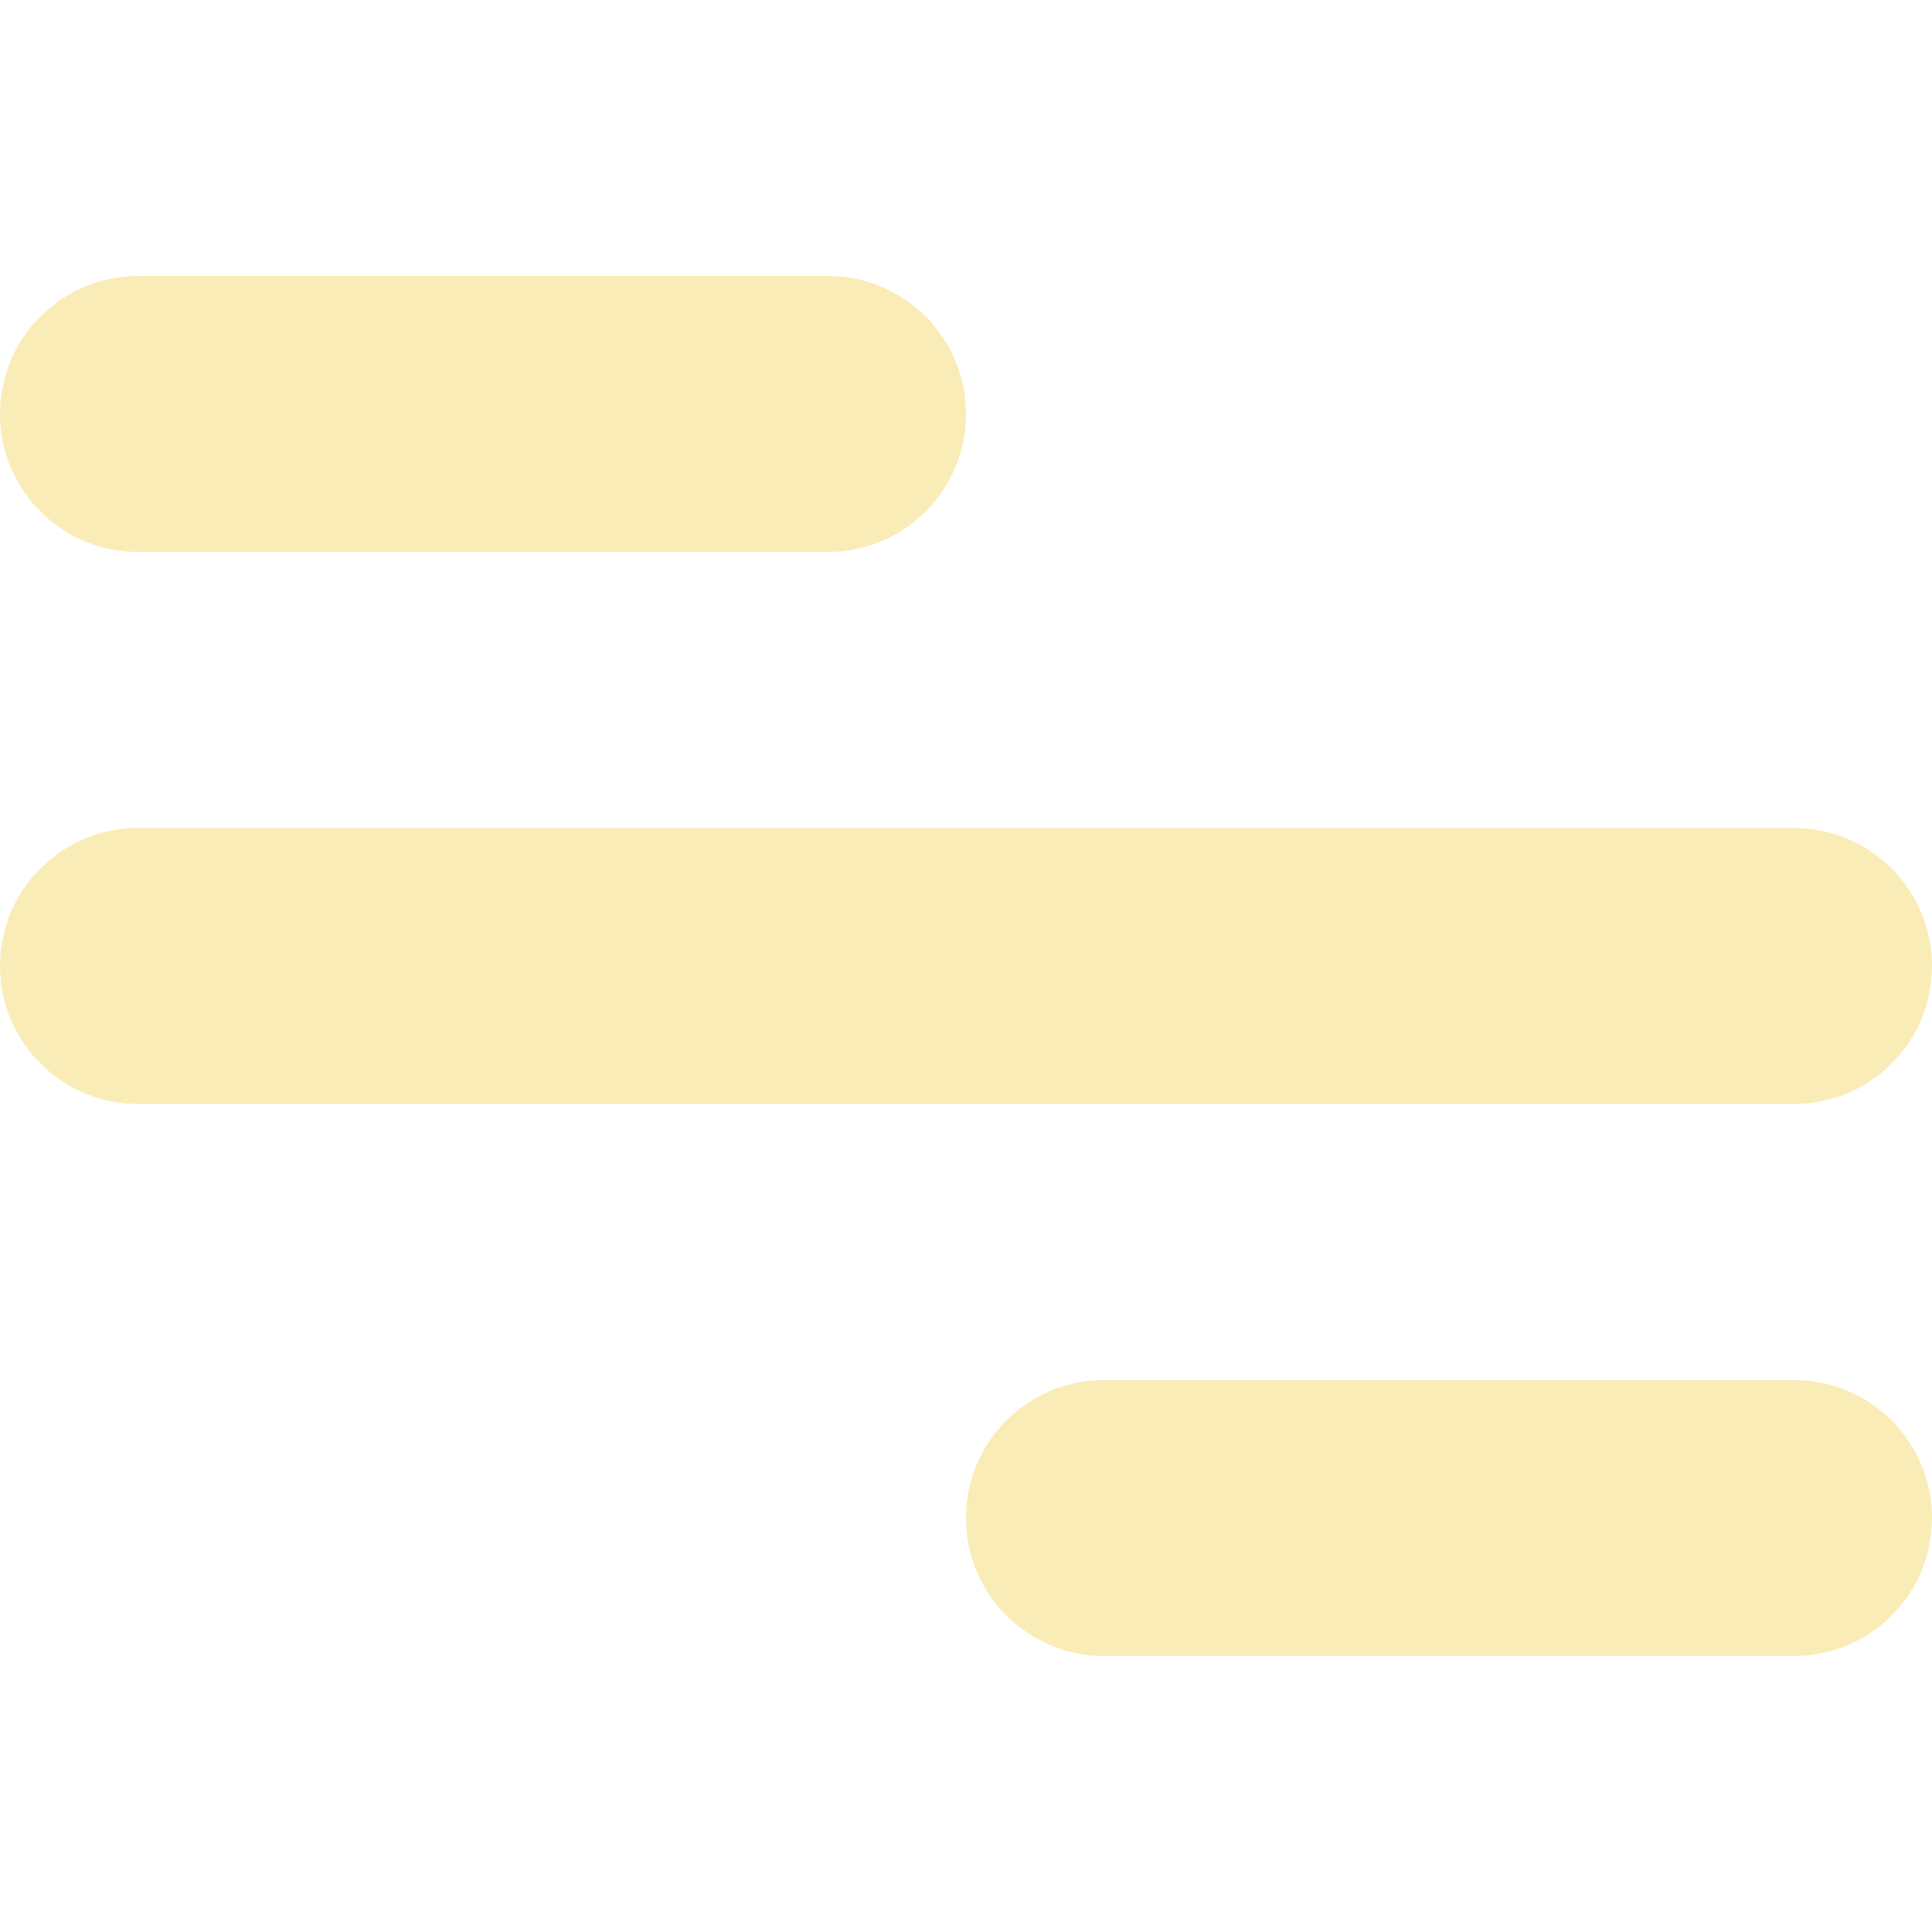
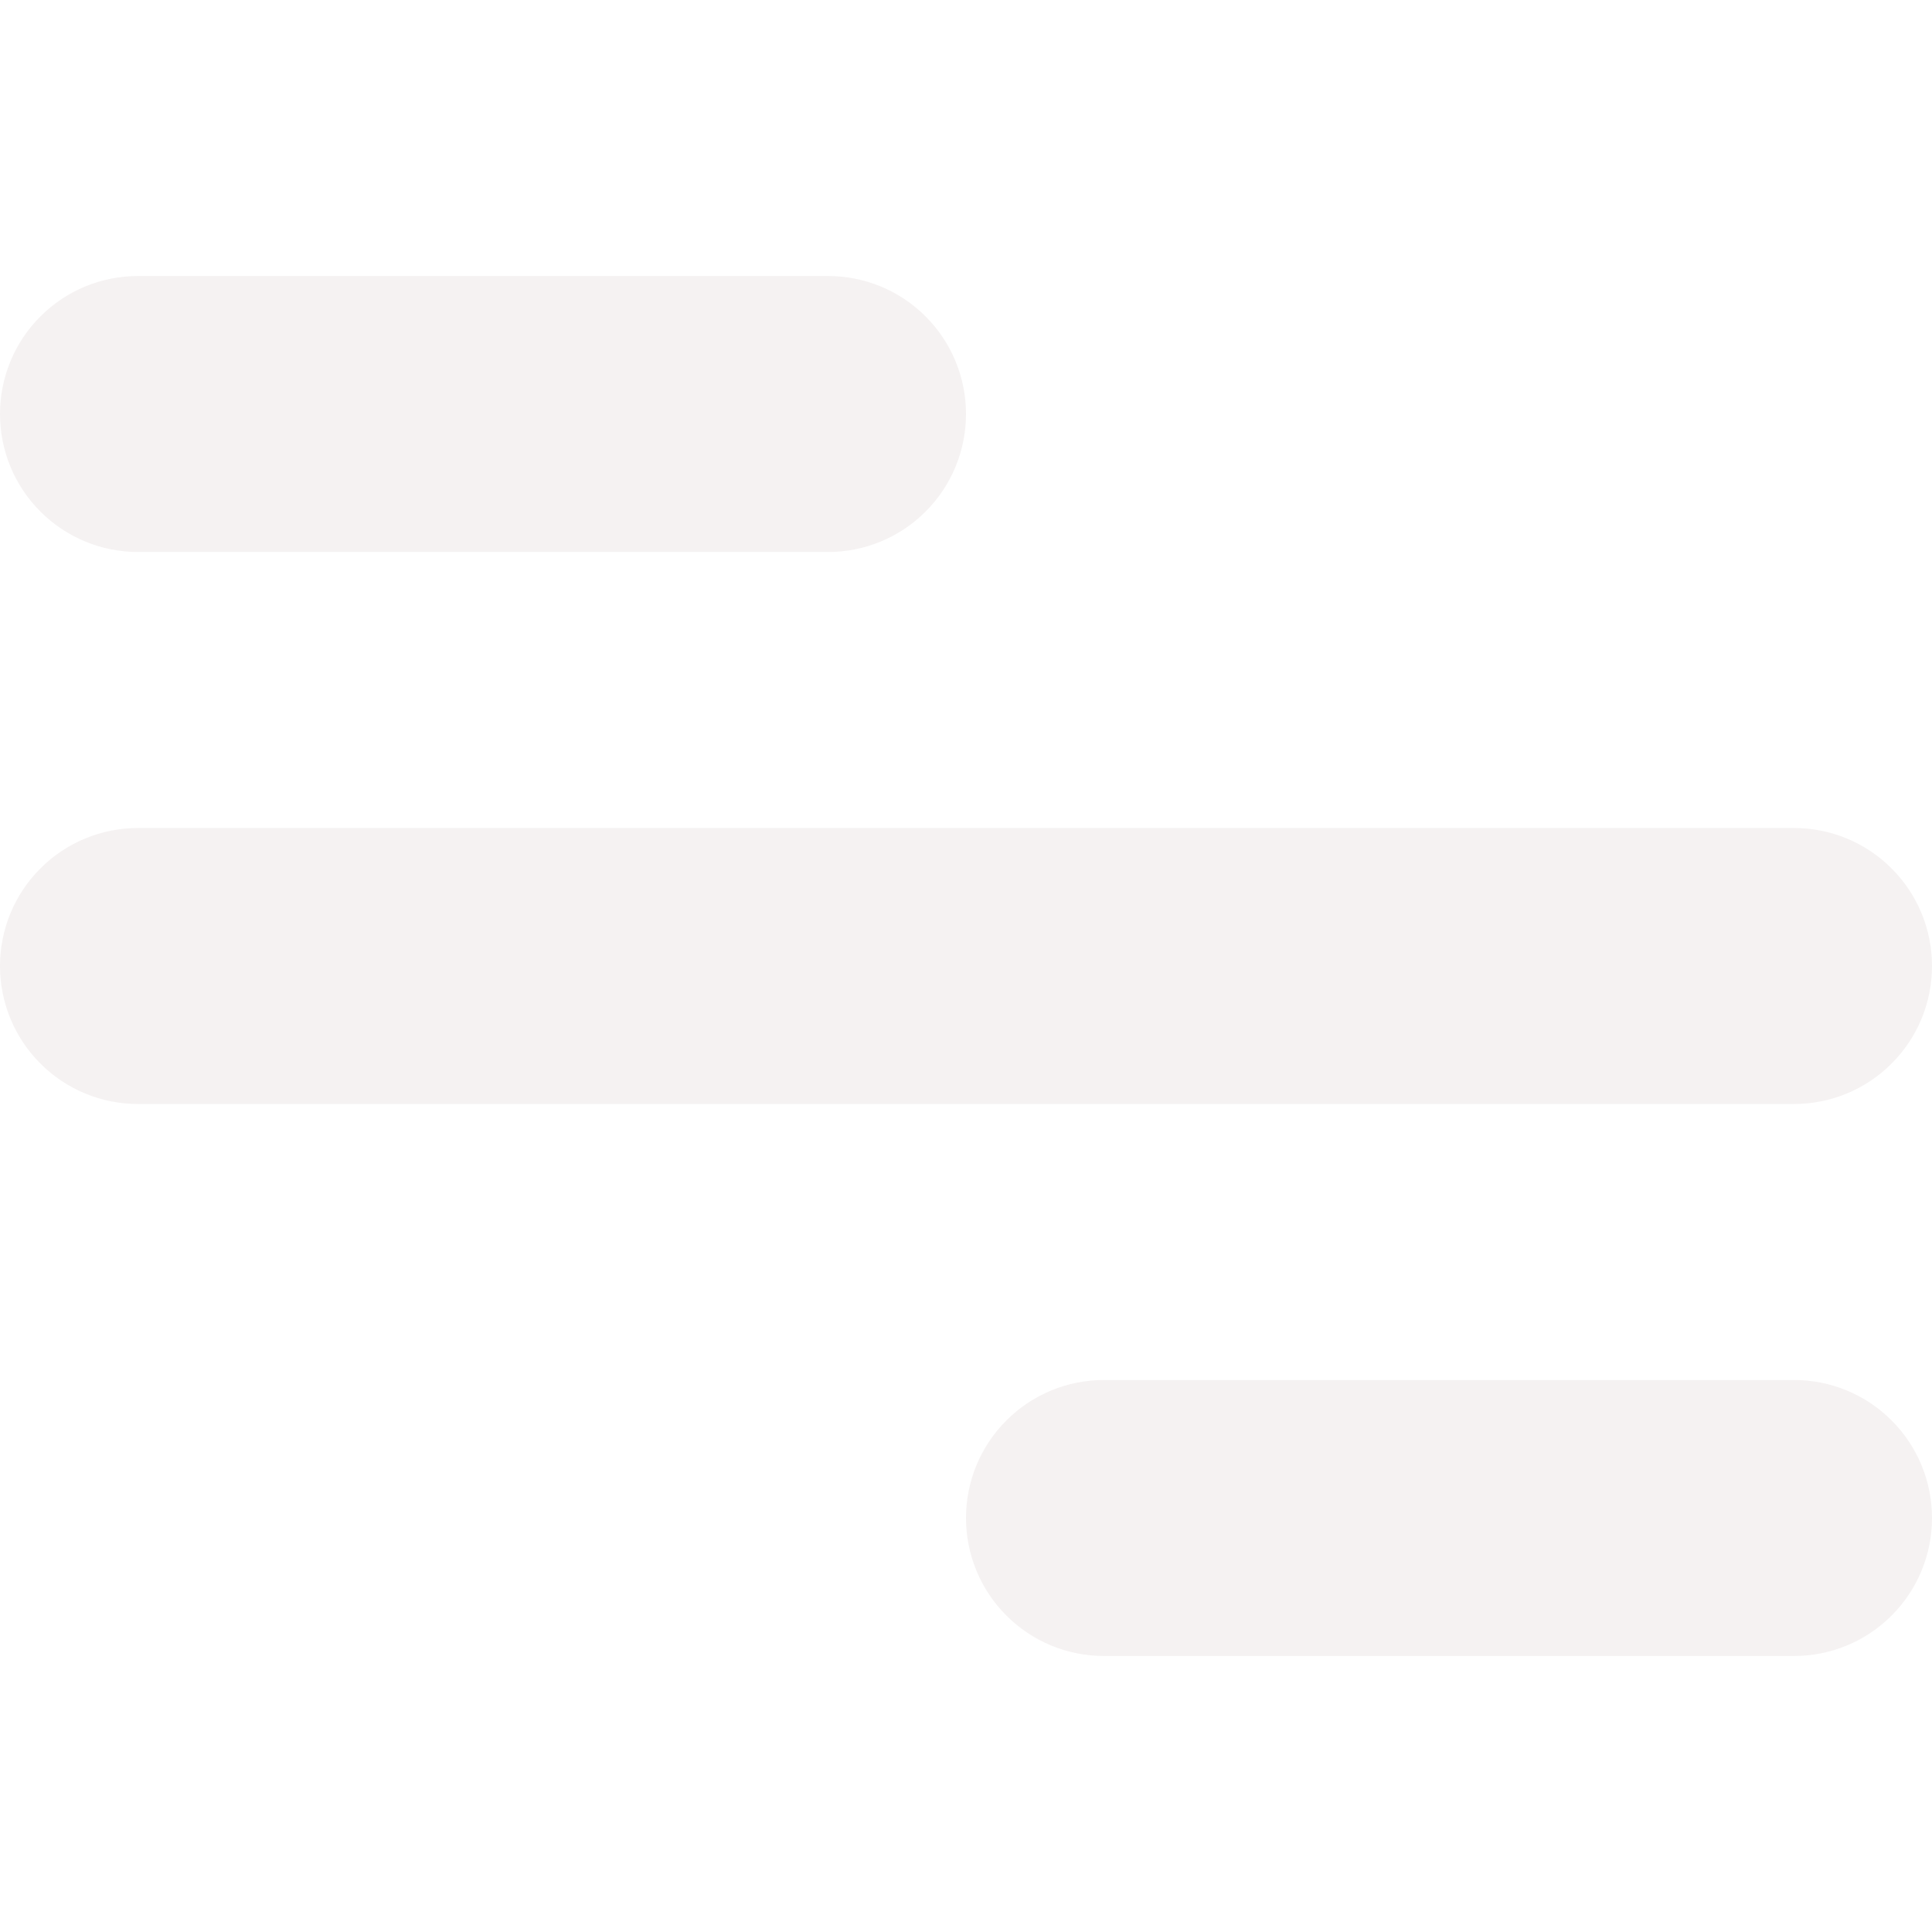
<svg xmlns="http://www.w3.org/2000/svg" width="24" height="24" viewBox="0 0 14 10" fill="none">
-   <path d="M1 0H6C6.265 0 6.52 0.105 6.707 0.293C6.895 0.48 7 0.735 7 1C7 1.265 6.895 1.52 6.707 1.707C6.52 1.895 6.265 2 6 2H1C0.735 2 0.48 1.895 0.293 1.707C0.105 1.52 0 1.265 0 1C0 0.735 0.105 0.48 0.293 0.293C0.48 0.105 0.735 0 1 0ZM8 8H13C13.265 8 13.52 8.105 13.707 8.293C13.895 8.48 14 8.735 14 9C14 9.265 13.895 9.52 13.707 9.707C13.52 9.895 13.265 10 13 10H8C7.735 10 7.48 9.895 7.293 9.707C7.105 9.52 7 9.265 7 9C7 8.735 7.105 8.48 7.293 8.293C7.48 8.105 7.735 8 8 8ZM1 4H13C13.265 4 13.52 4.105 13.707 4.293C13.895 4.48 14 4.735 14 5C14 5.265 13.895 5.52 13.707 5.707C13.52 5.895 13.265 6 13 6H1C0.735 6 0.48 5.895 0.293 5.707C0.105 5.52 0 5.265 0 5C0 4.735 0.105 4.48 0.293 4.293C0.48 4.105 0.735 4 1 4Z" fill="#FAECB6" />
+   <path d="M1 0H6C6.265 0 6.52 0.105 6.707 0.293C6.895 0.48 7 0.735 7 1C7 1.265 6.895 1.52 6.707 1.707C6.52 1.895 6.265 2 6 2H1C0.735 2 0.48 1.895 0.293 1.707C0.105 1.52 0 1.265 0 1C0 0.735 0.105 0.48 0.293 0.293C0.48 0.105 0.735 0 1 0ZM8 8H13C13.265 8 13.52 8.105 13.707 8.293C13.895 8.48 14 8.735 14 9C14 9.265 13.895 9.52 13.707 9.707C13.52 9.895 13.265 10 13 10H8C7.735 10 7.48 9.895 7.293 9.707C7.105 9.52 7 9.265 7 9C7 8.735 7.105 8.48 7.293 8.293C7.48 8.105 7.735 8 8 8ZM1 4H13C13.265 4 13.52 4.105 13.707 4.293C13.895 4.48 14 4.735 14 5C14 5.265 13.895 5.52 13.707 5.707C13.52 5.895 13.265 6 13 6H1C0.735 6 0.48 5.895 0.293 5.707C0.105 5.52 0 5.265 0 5C0 4.735 0.105 4.48 0.293 4.293C0.48 4.105 0.735 4 1 4Z" fill="#F5F2F2" />
</svg>
